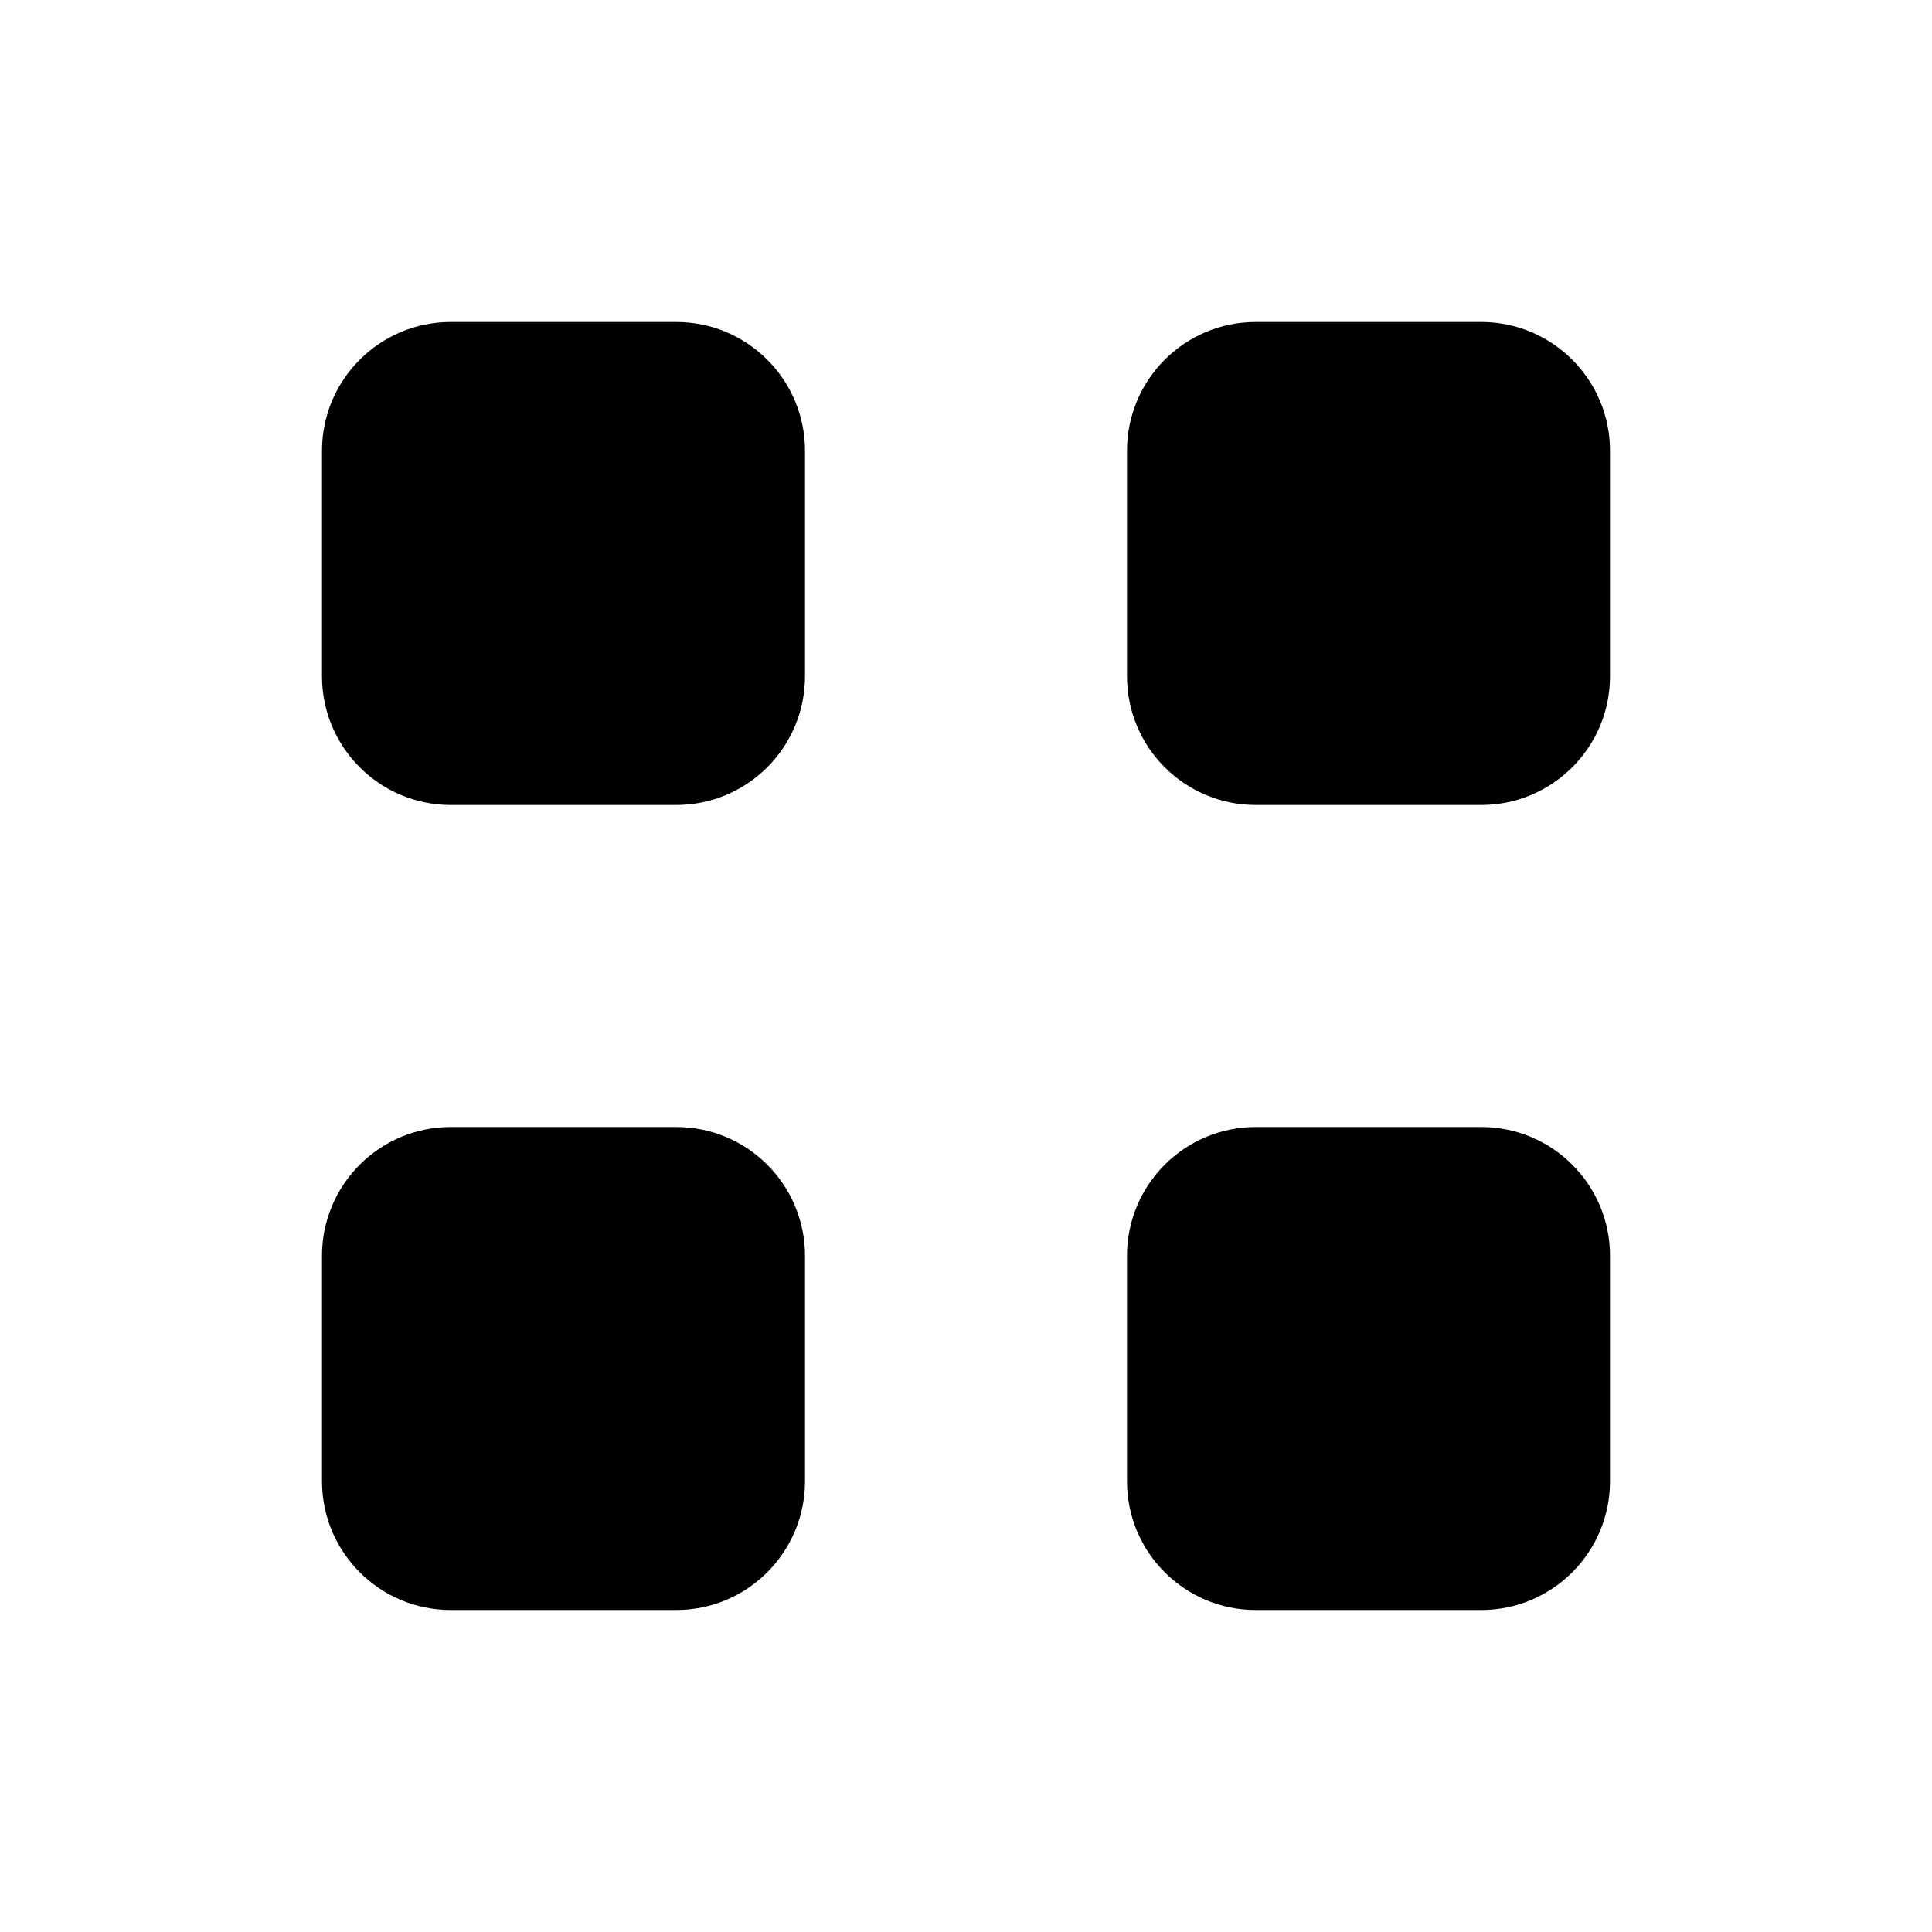
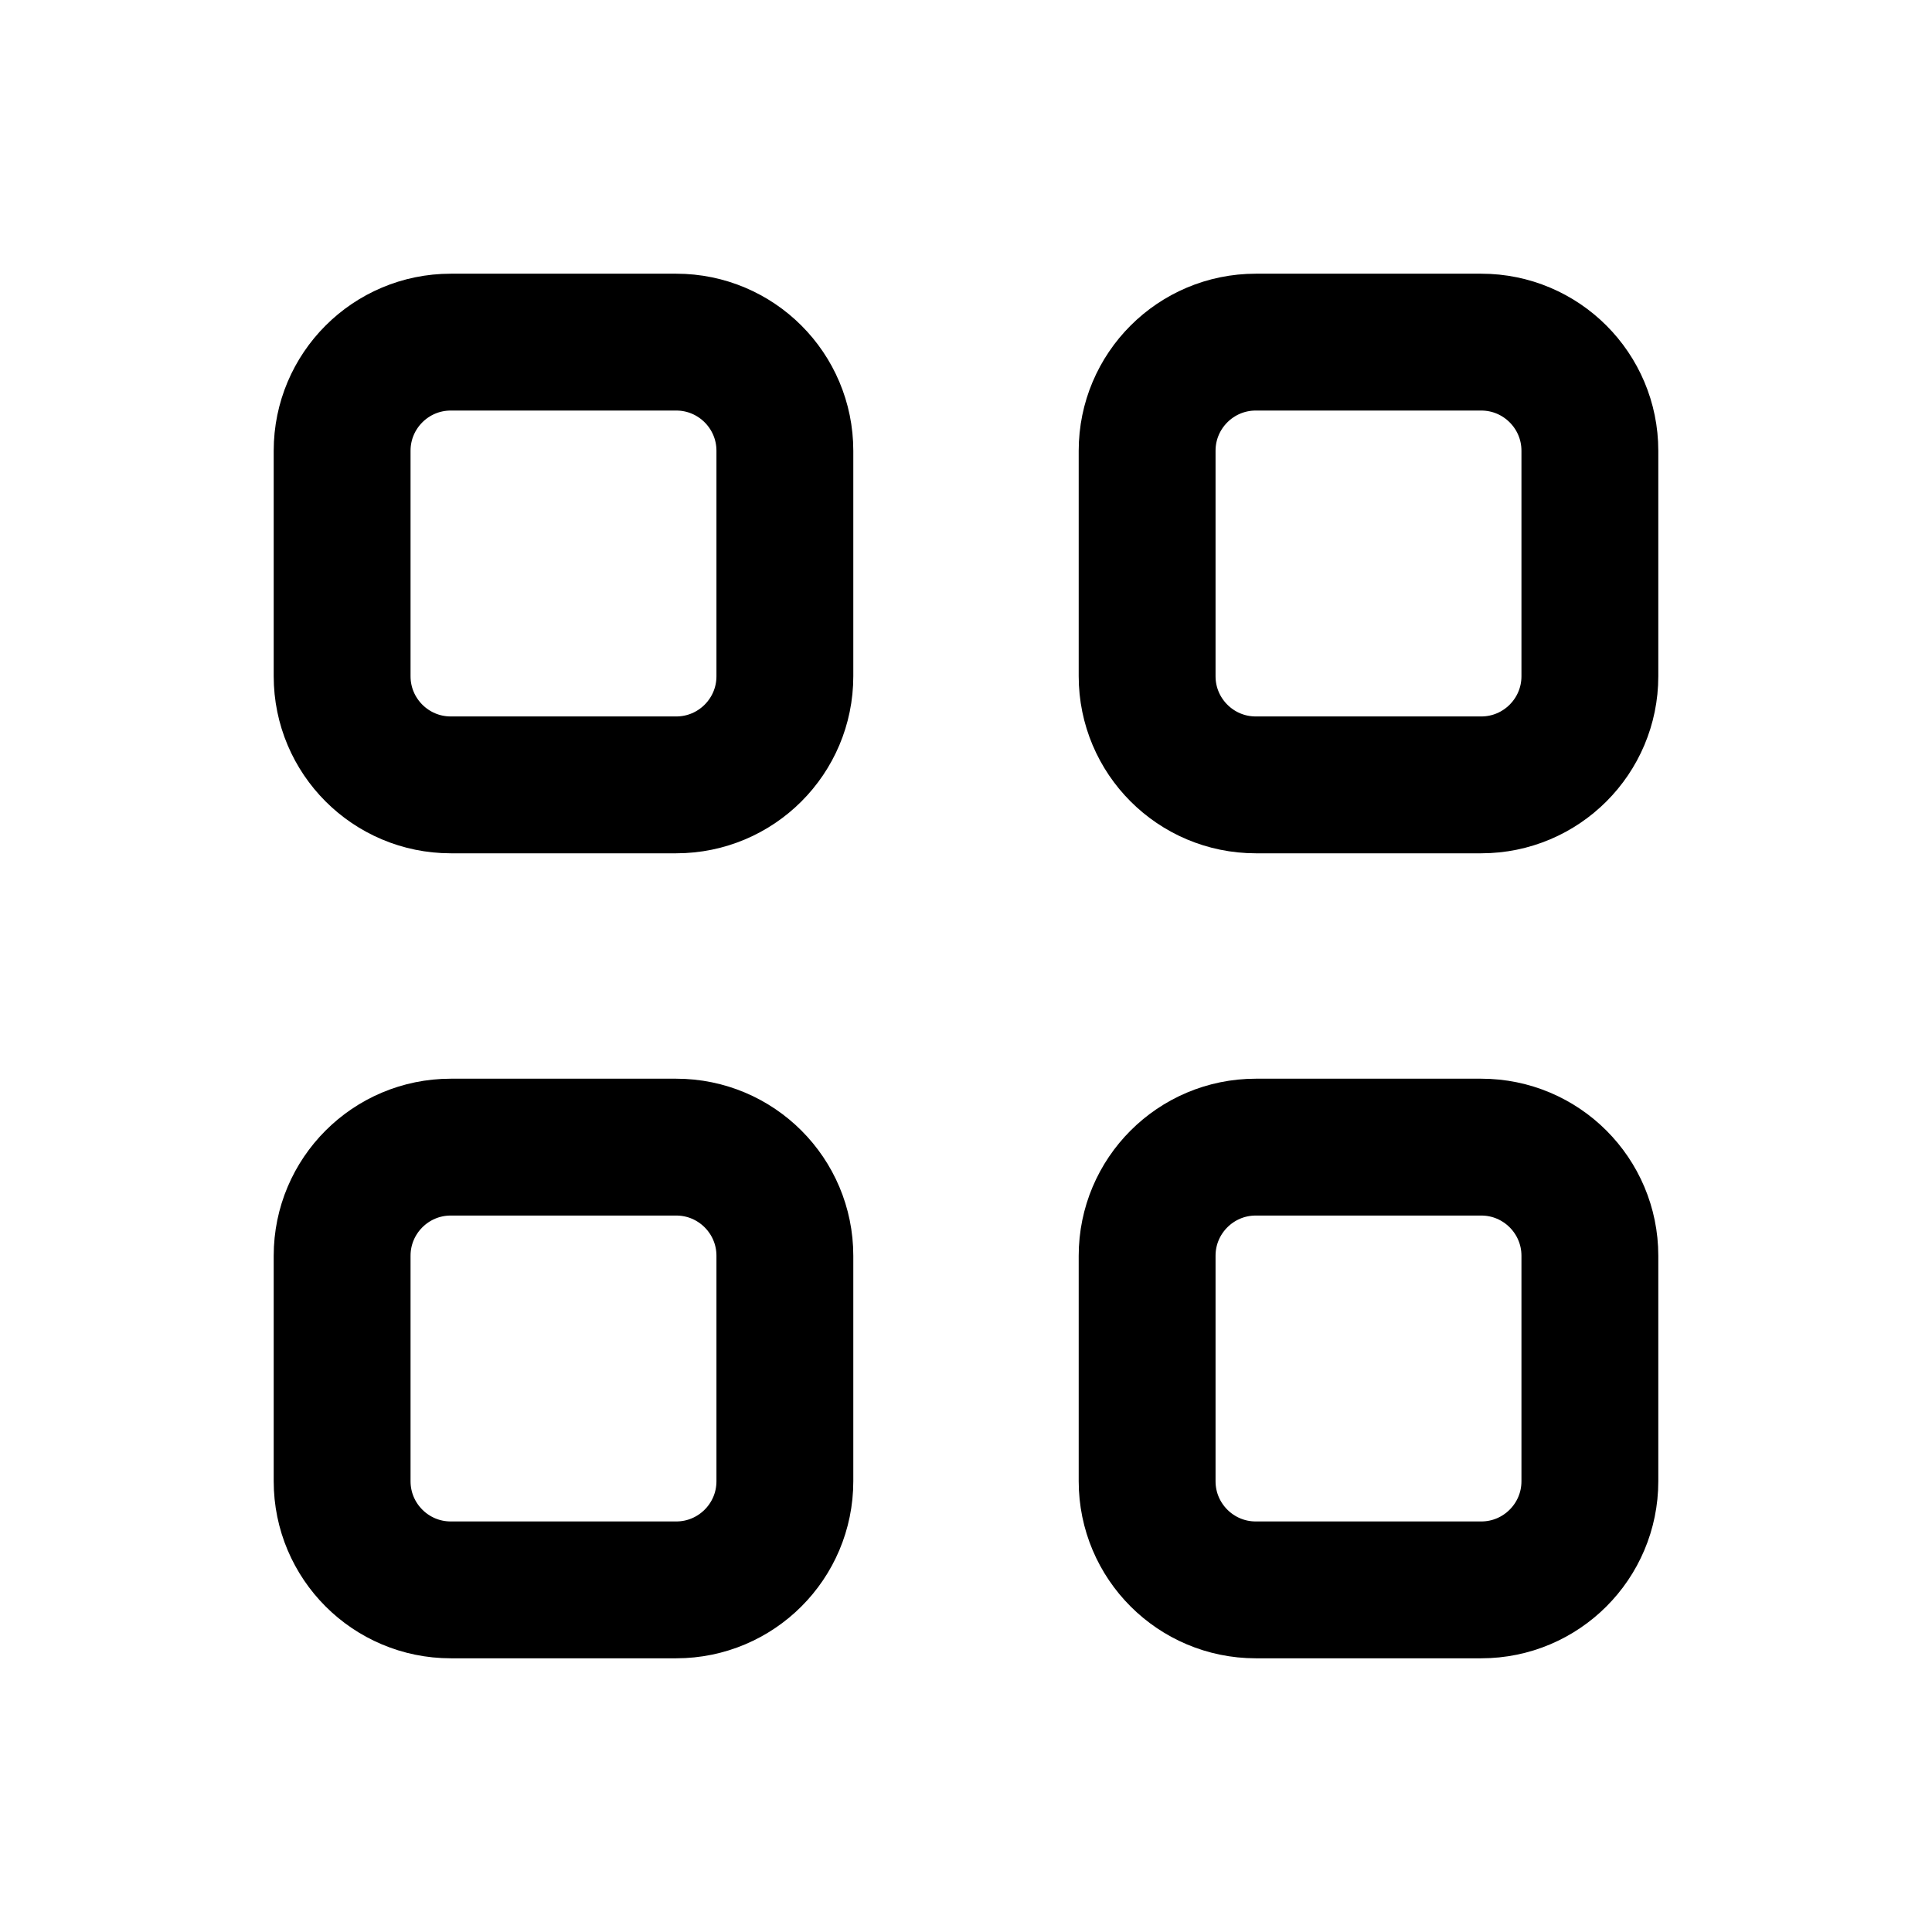
<svg xmlns="http://www.w3.org/2000/svg" width="24" height="24" viewBox="0 0 24 24" fill="none">
-   <rect x="4" y="4" width="6" height="6" rx="1.6" fill="#000000" />
-   <rect x="14" y="4" width="6" height="6" rx="1.6" fill="#000000" />
-   <rect x="4" y="14" width="6" height="6" rx="1.6" fill="#000000" />
-   <rect x="14" y="14" width="6" height="6" rx="1.6" fill="#000000" />
+   <rect x="4.25" y="4.25" width="5.5" height="5.5" rx="1.35" stroke="#000000" stroke-width="1.7" stroke-linejoin="round" />
+   <rect x="14.25" y="4.25" width="5.5" height="5.5" rx="1.35" stroke="#000000" stroke-width="1.7" stroke-linejoin="round" />
+   <rect x="4.25" y="14.25" width="5.5" height="5.5" rx="1.35" stroke="#000000" stroke-width="1.7" stroke-linejoin="round" />
+   <rect x="14.25" y="14.25" width="5.5" height="5.5" rx="1.35" stroke="#000000" stroke-width="1.7" stroke-linejoin="round" />
</svg>
